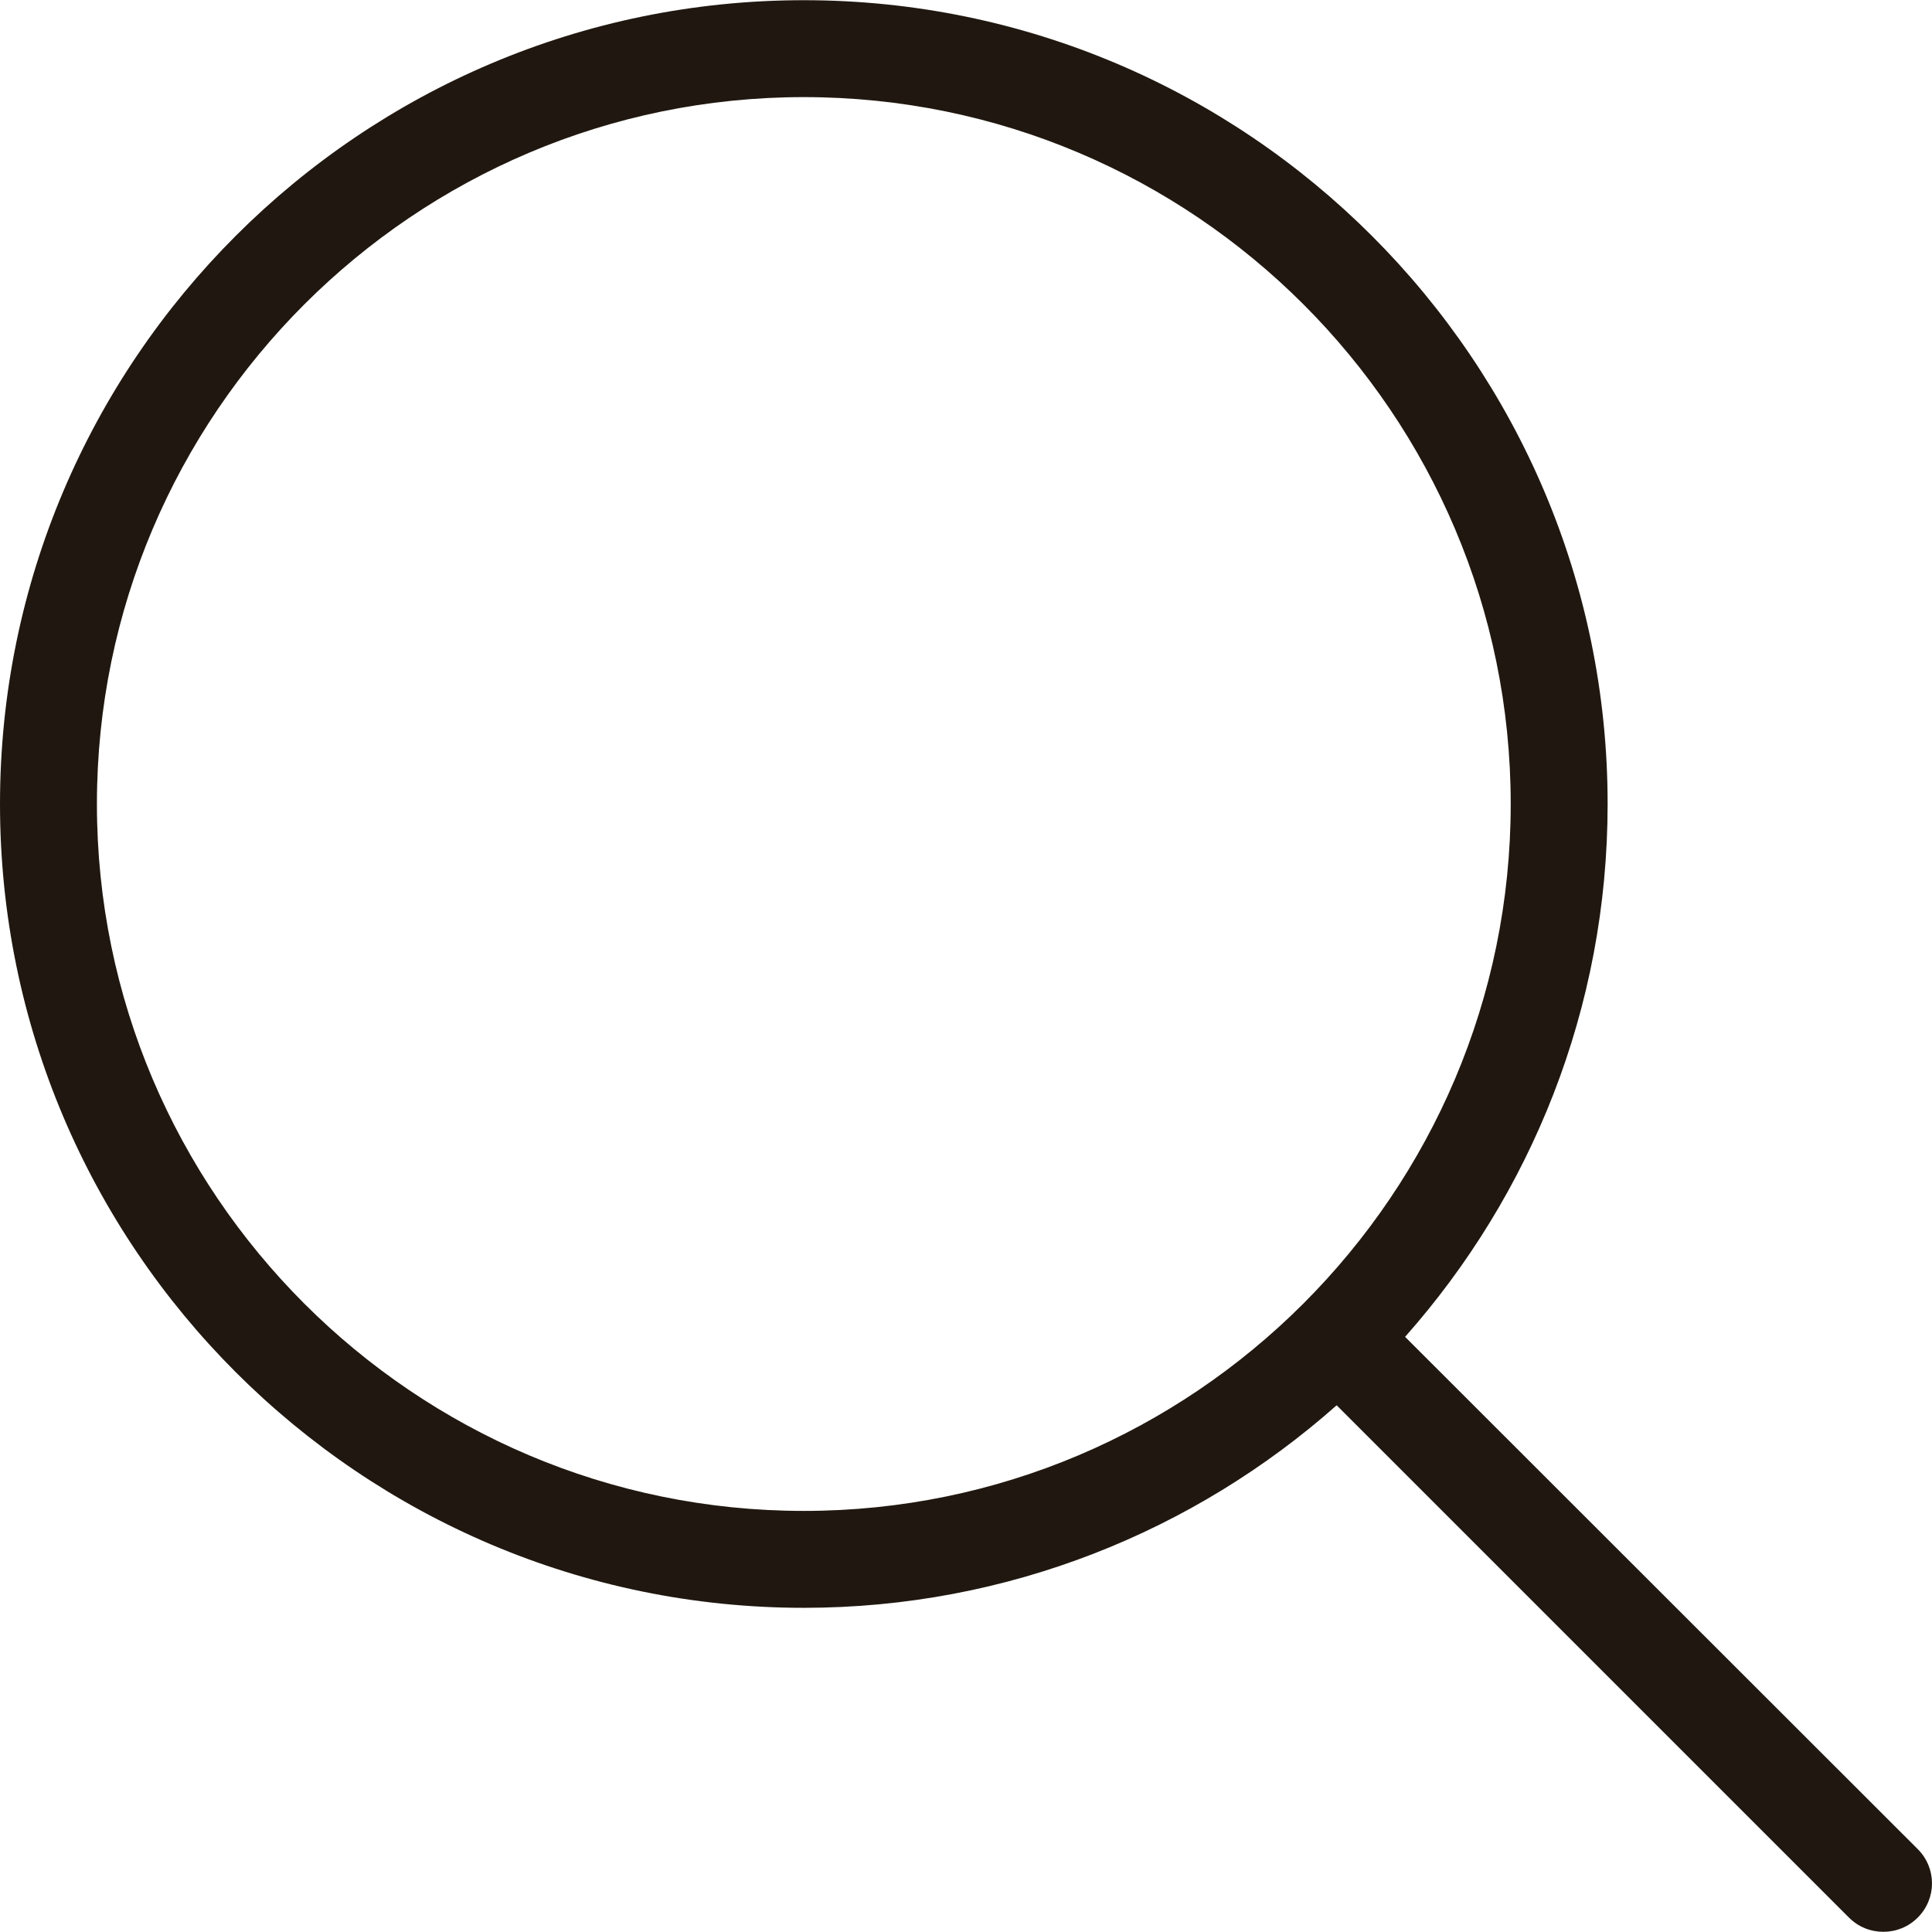
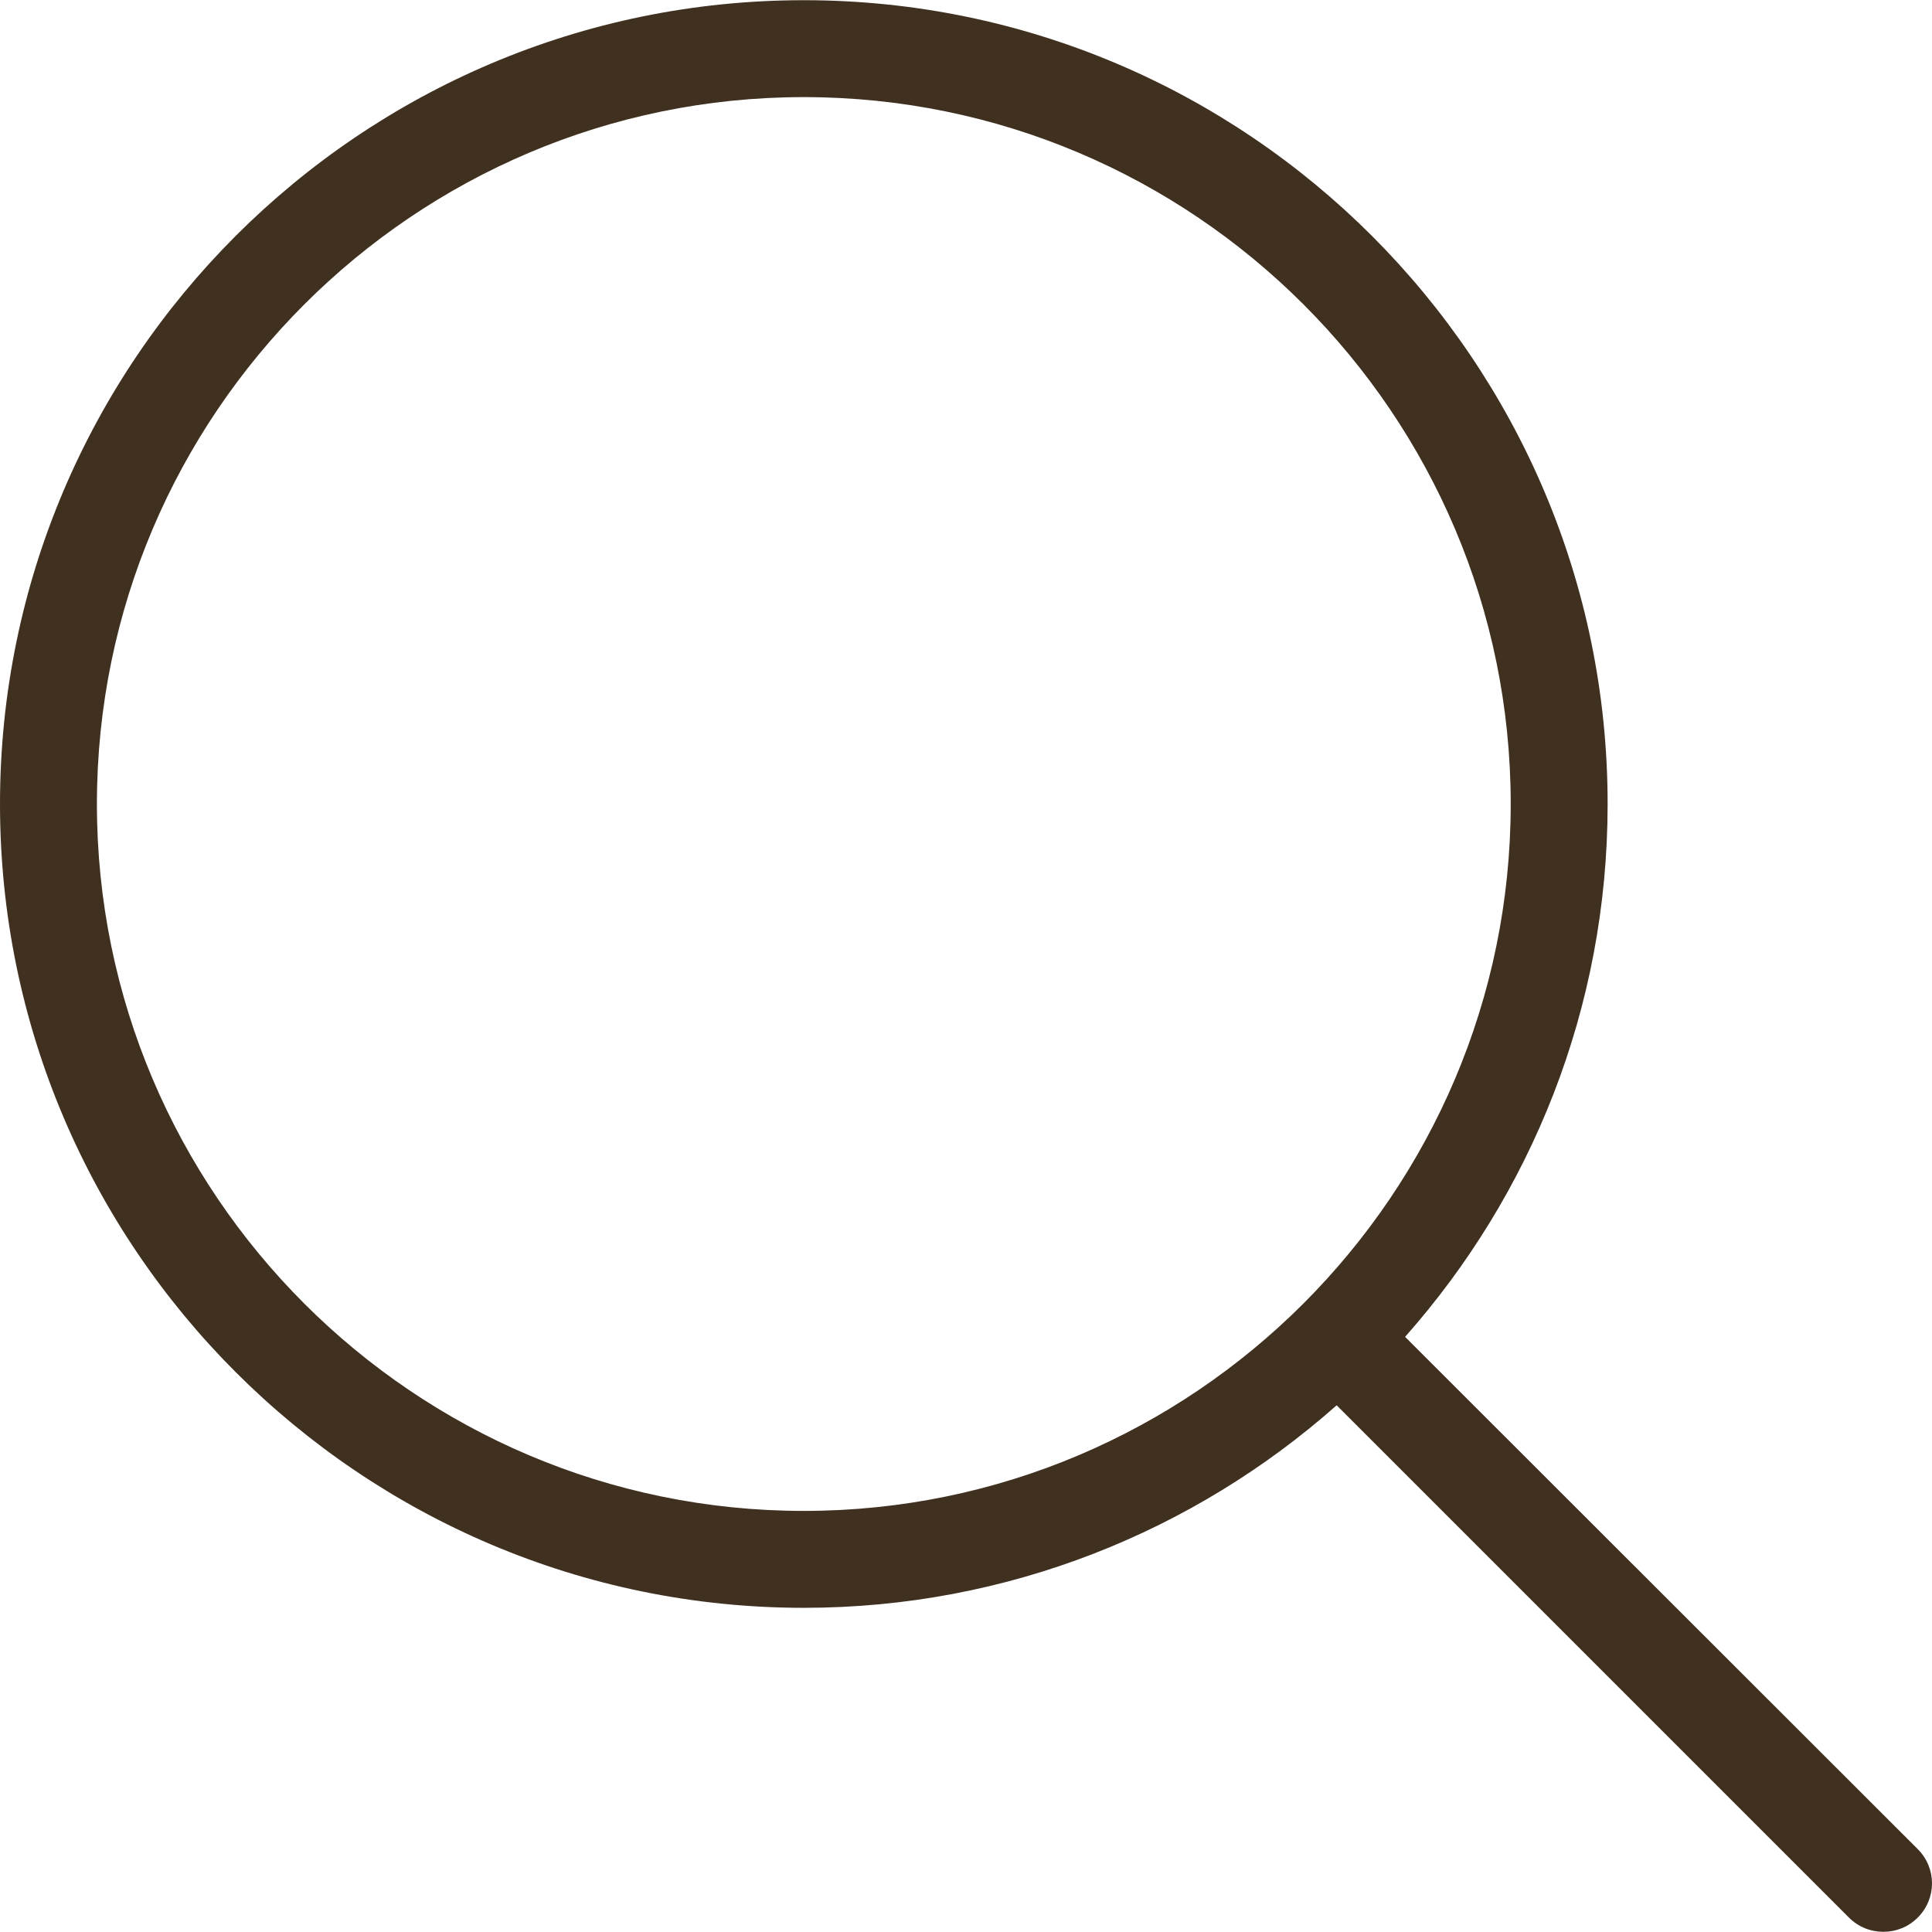
- <svg xmlns="http://www.w3.org/2000/svg" fill="#201810" height="800px" width="800px" version="1.1" id="Capa_1" viewBox="0 0 488.4 488.4" xml:space="preserve">
+ <svg xmlns="http://www.w3.org/2000/svg" fill="#403020" height="800px" width="800px" version="1.1" id="Capa_1" viewBox="0 0 488.4 488.4" xml:space="preserve">
  <g>
    <g>
      <path d="M0,203.25c0,112.1,91.2,203.2,203.2,203.2c51.6,0,98.8-19.4,134.7-51.2l129.5,129.5c2.4,2.4,5.5,3.6,8.7,3.6    s6.3-1.2,8.7-3.6c4.8-4.8,4.8-12.5,0-17.3l-129.6-129.5c31.8-35.9,51.2-83,51.2-134.7c0-112.1-91.2-203.2-203.2-203.2    S0,91.15,0,203.25z M381.9,203.25c0,98.5-80.2,178.7-178.7,178.7s-178.7-80.2-178.7-178.7s80.2-178.7,178.7-178.7    S381.9,104.65,381.9,203.25z" />
    </g>
  </g>
</svg>
